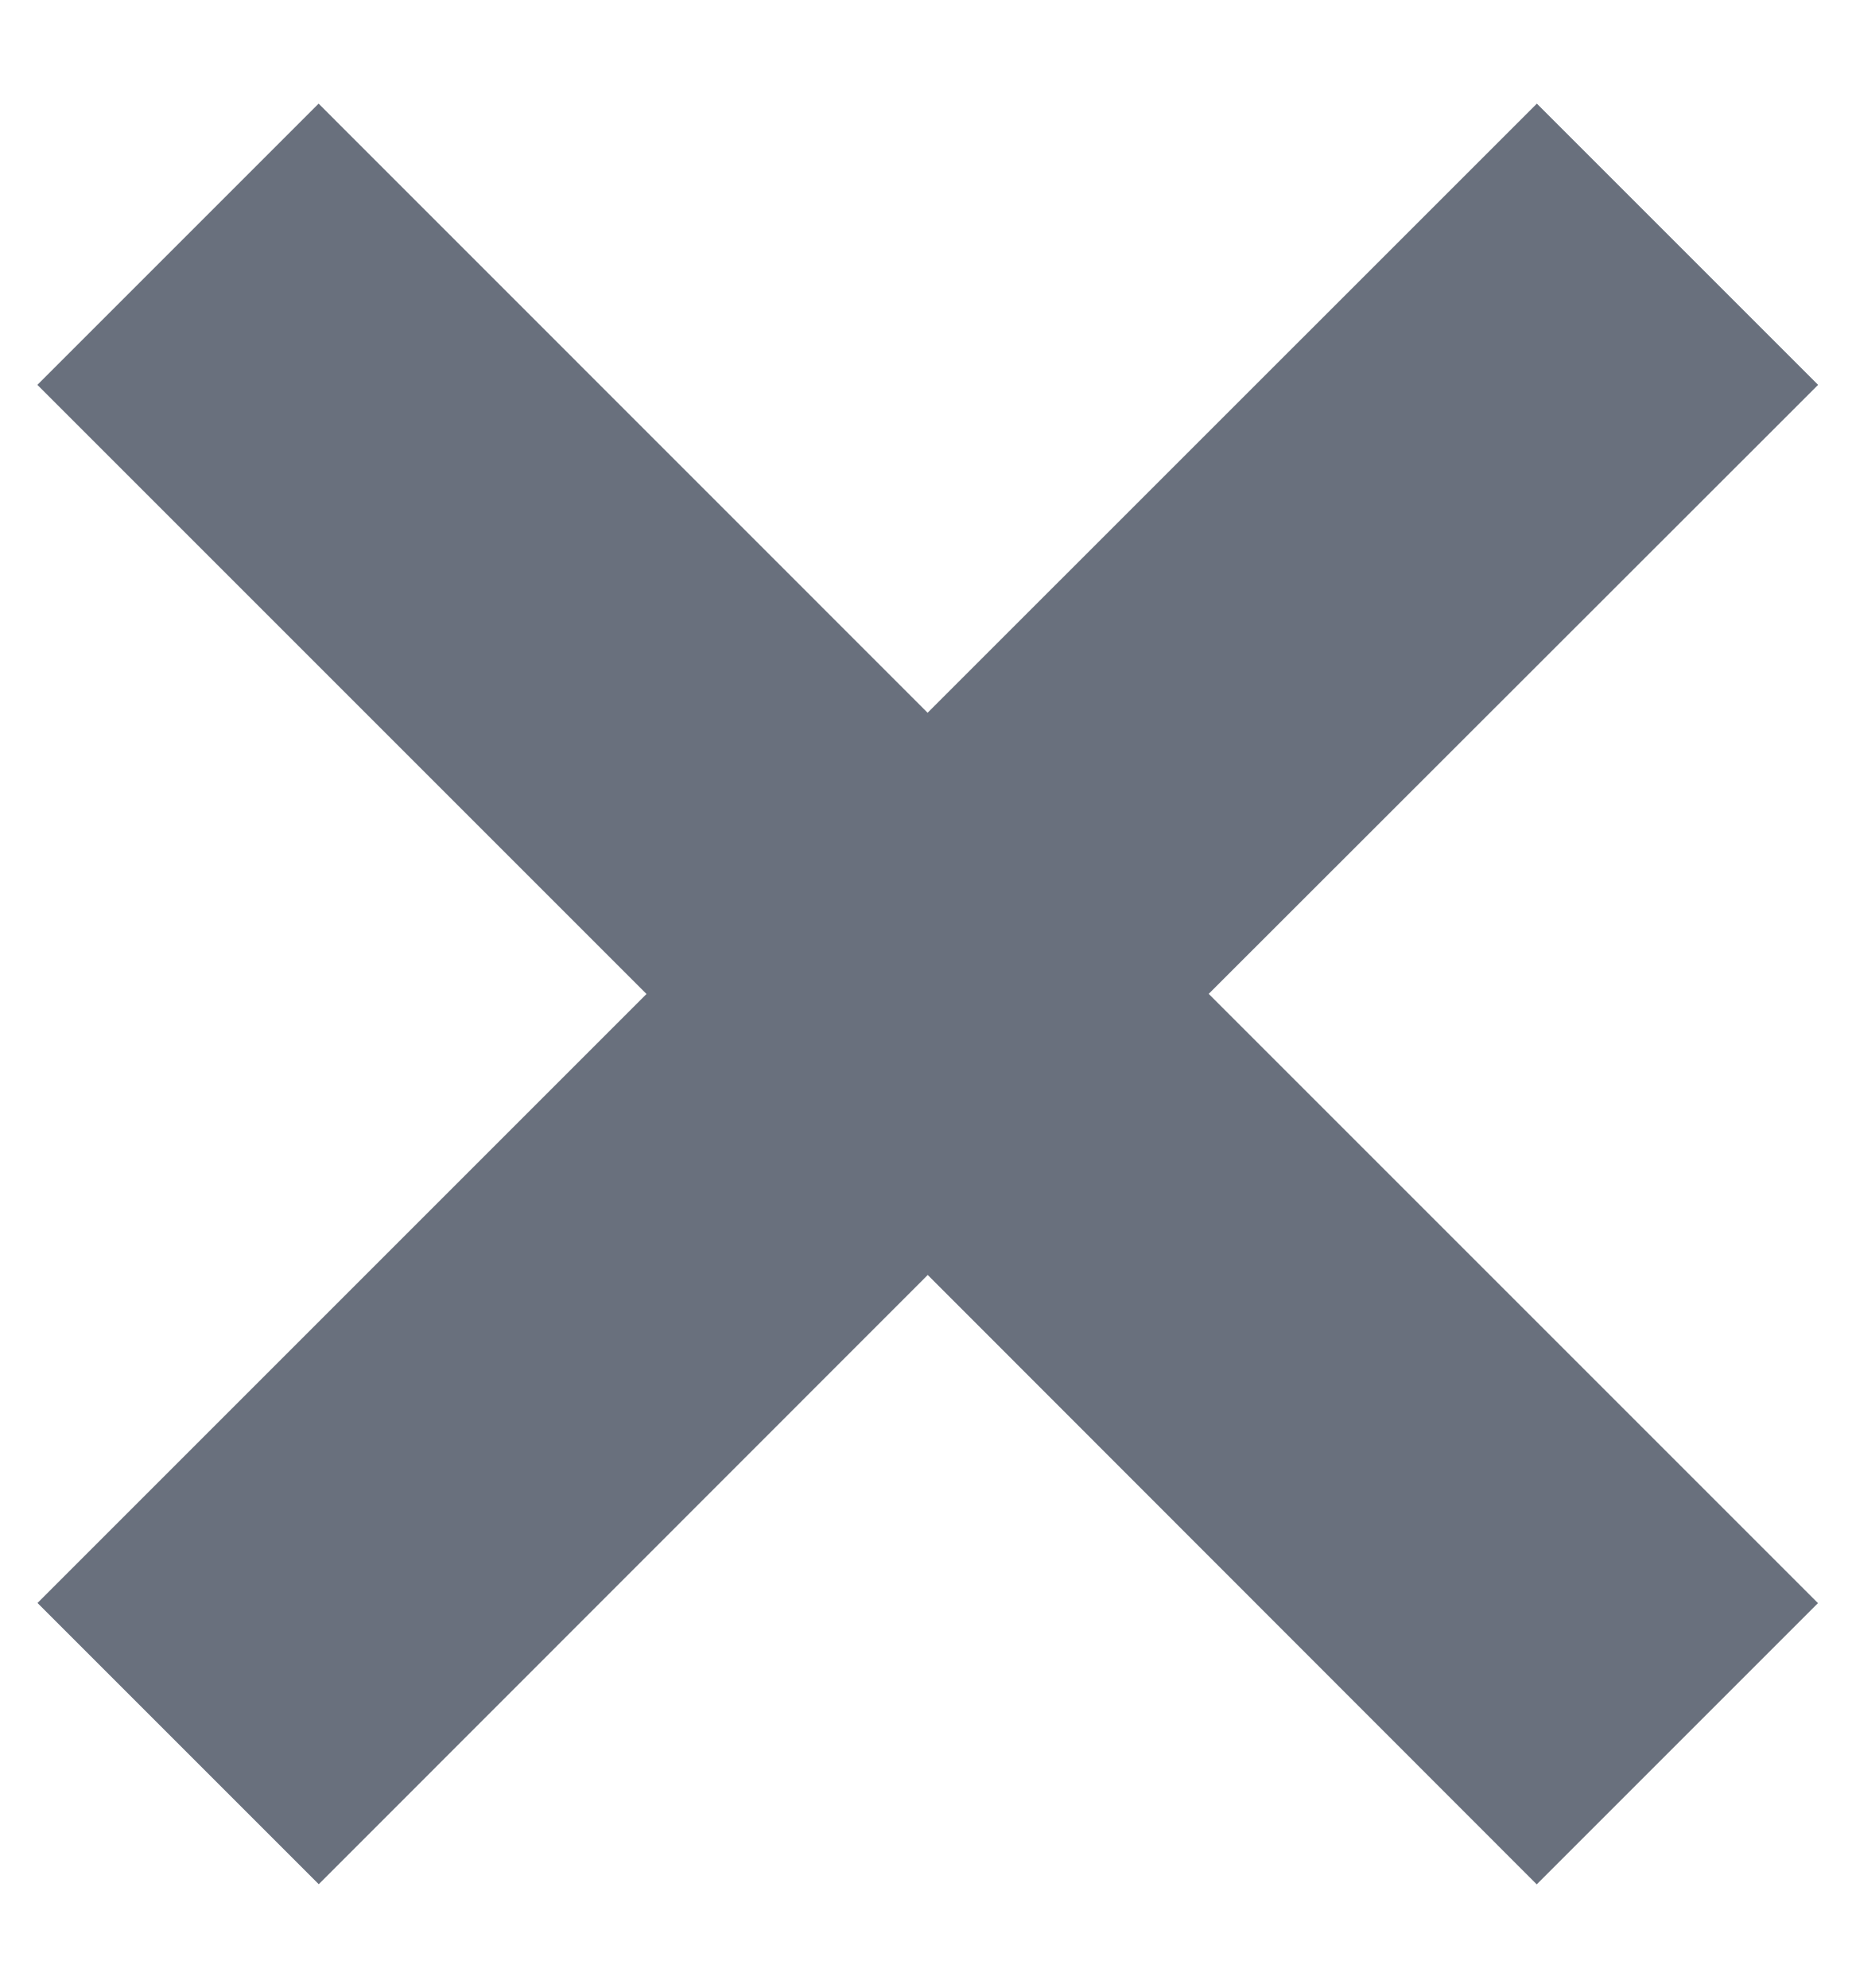
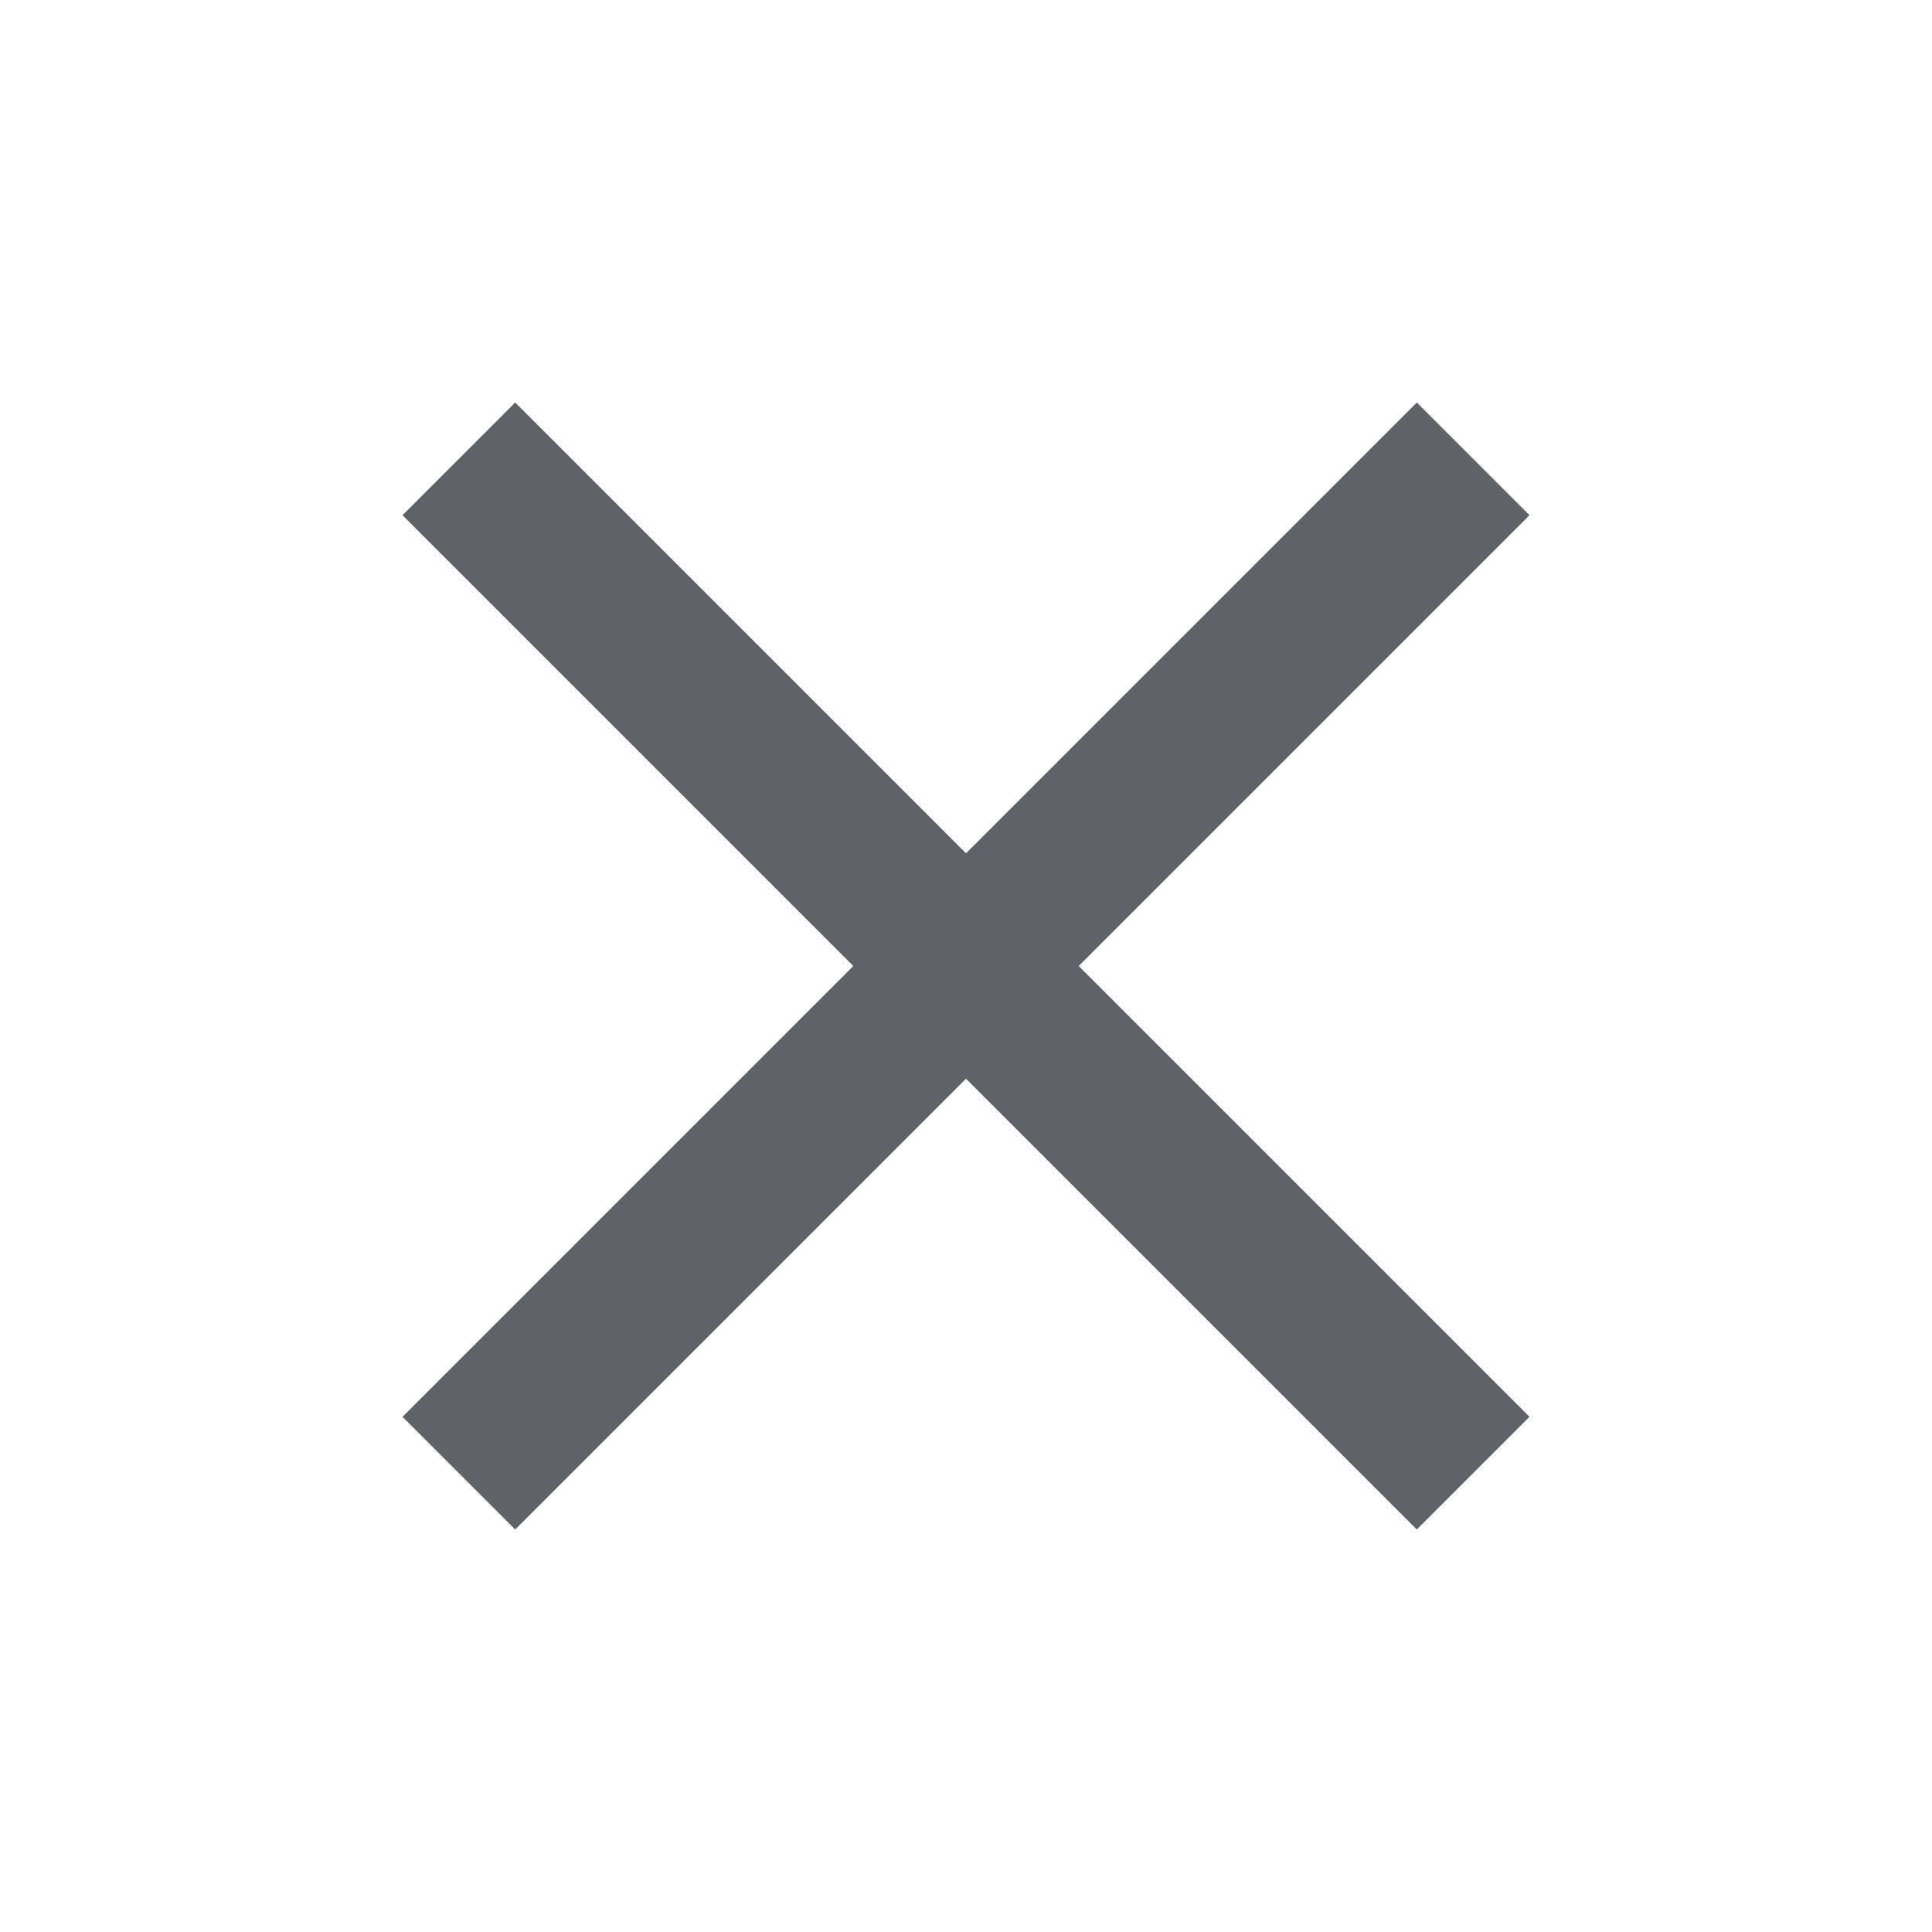
- <svg xmlns="http://www.w3.org/2000/svg" width="14" height="15">
-   <path d="m11.596.782 2.122 2.122L9.12 7.499l4.597 4.597-2.122 2.122L7 9.62l-4.595 4.597-2.122-2.122L4.878 7.5.282 2.904 2.404.782l4.595 4.596L11.596.782Z" fill="#69707D" fill-rule="evenodd" />
+ <svg xmlns="http://www.w3.org/2000/svg" height="24px" viewBox="0 -960 960 960" width="24px" fill="#5f6368">
+   <path d="m256-200-56-56 224-224-224-224 56-56 224 224 224-224 56 56-224 224 224 224-56 56-224-224-224 224Z" />
</svg>
